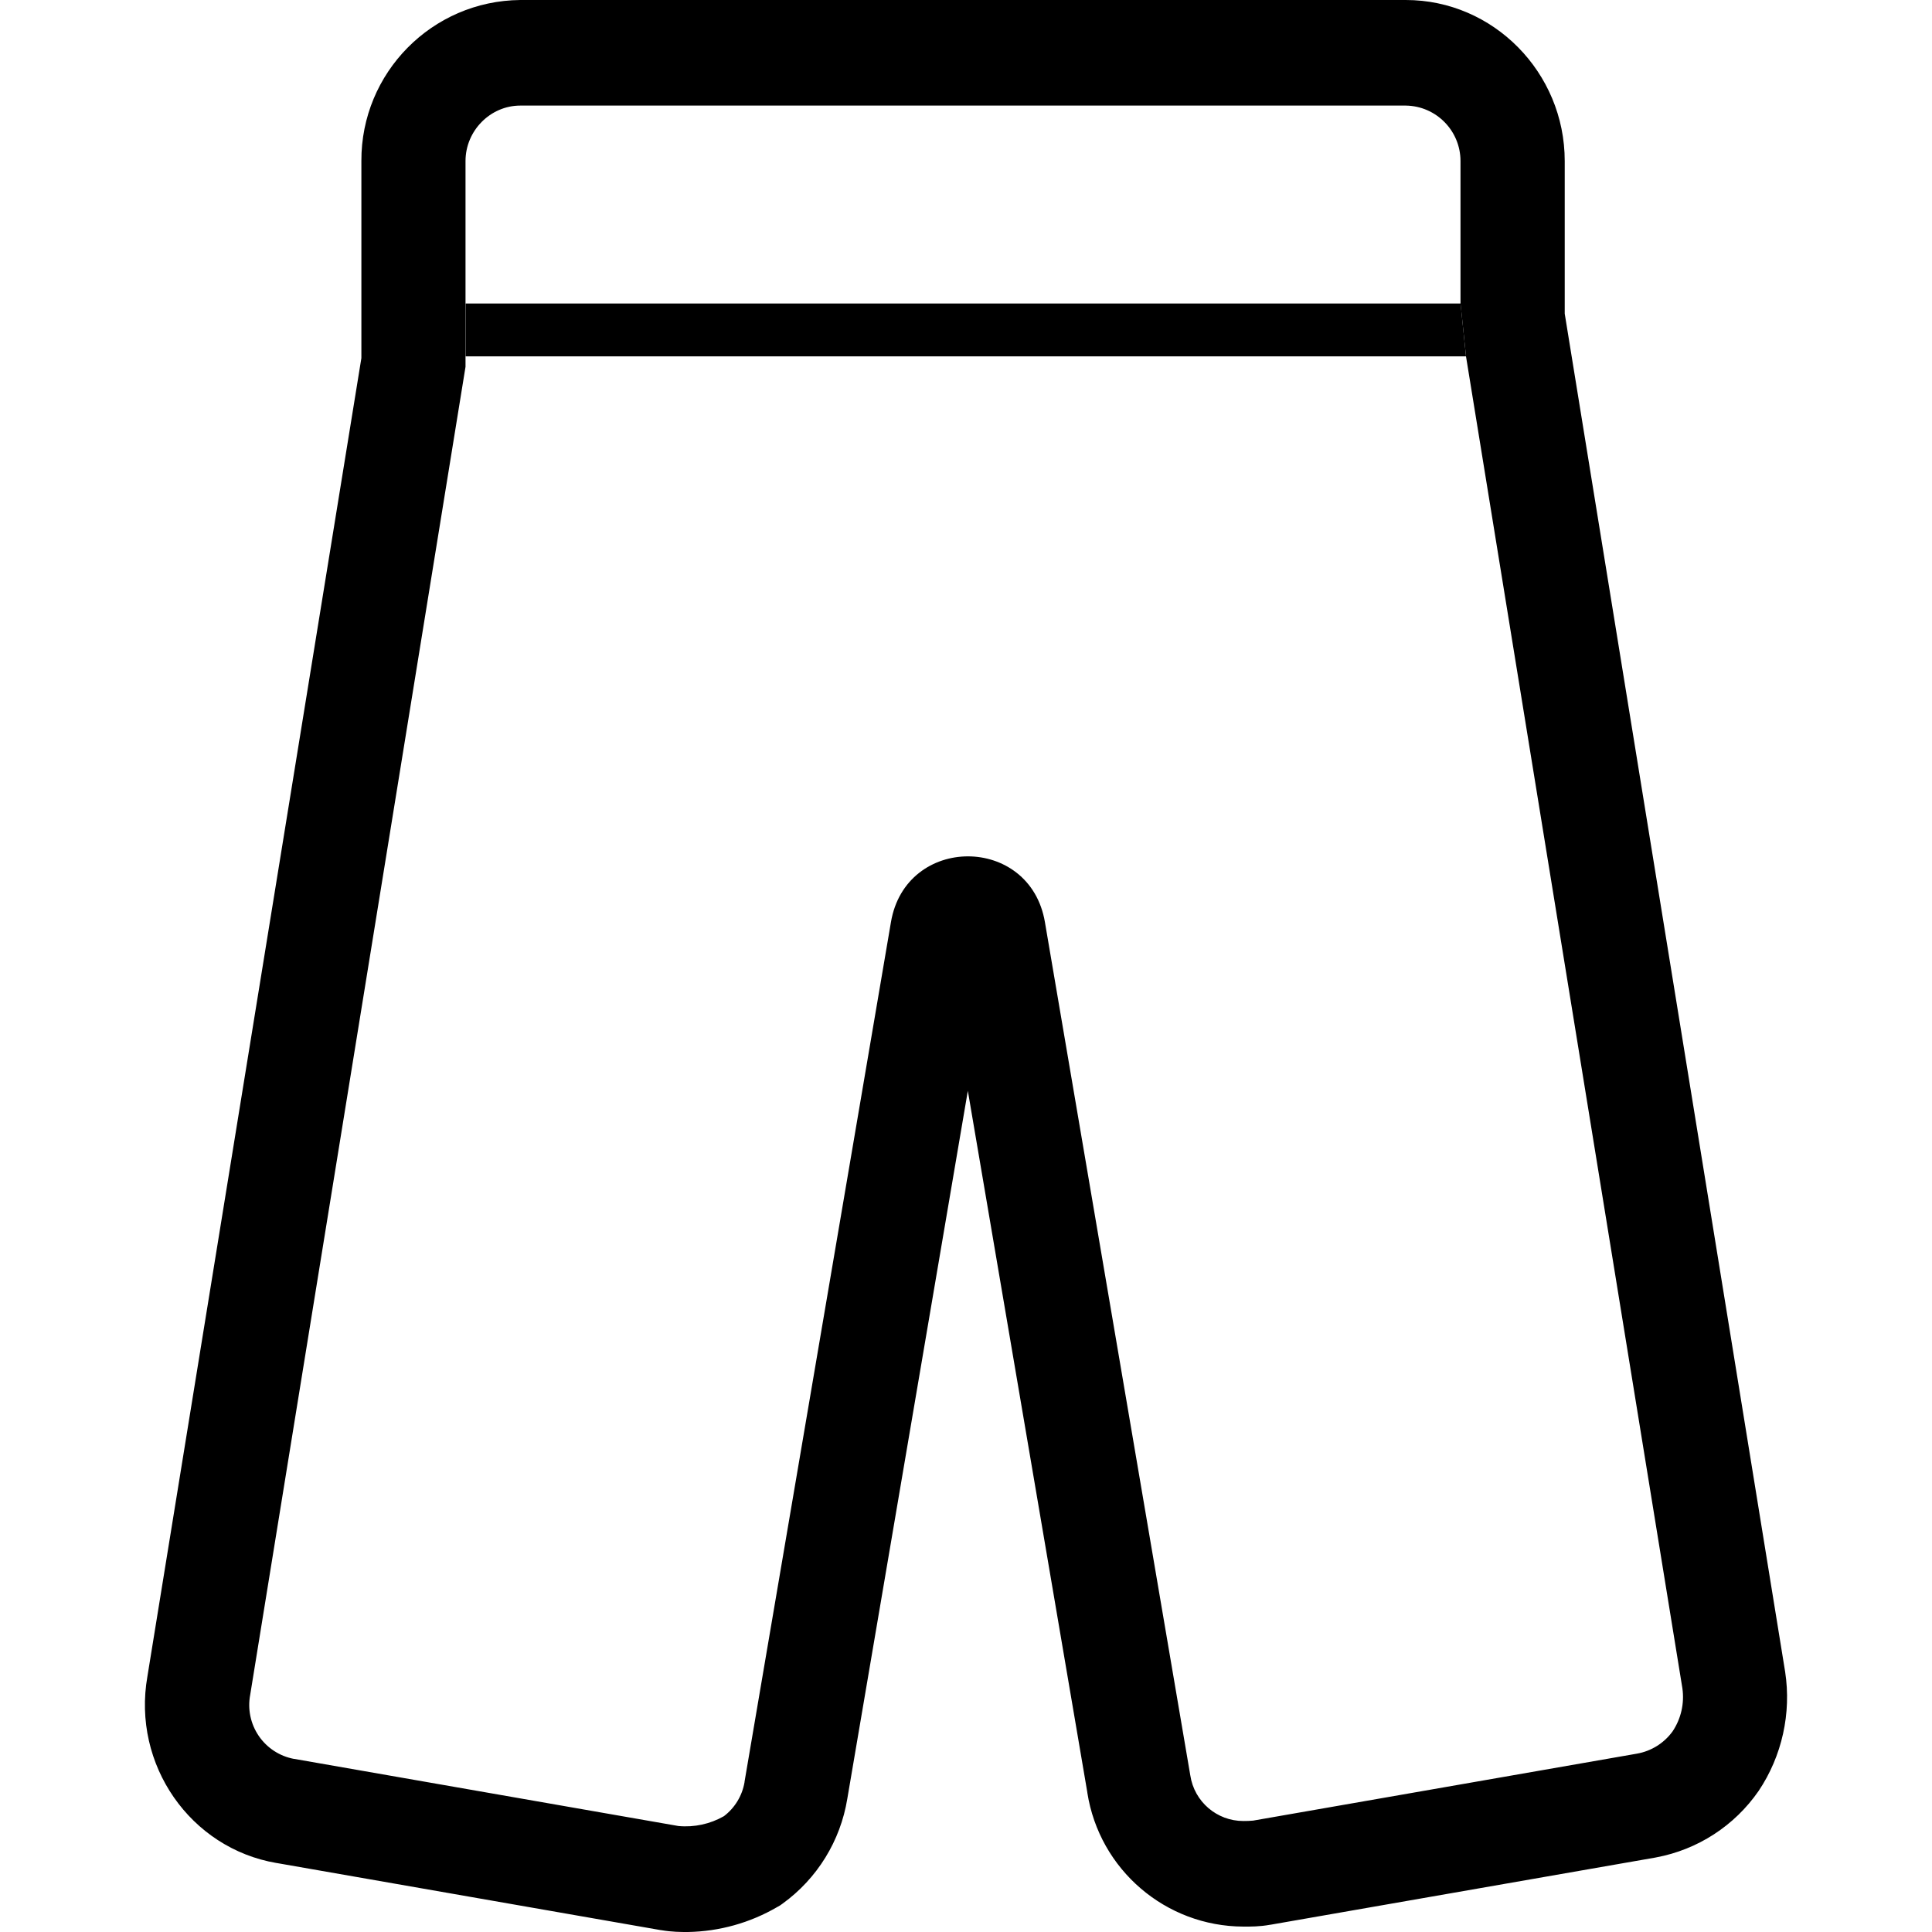
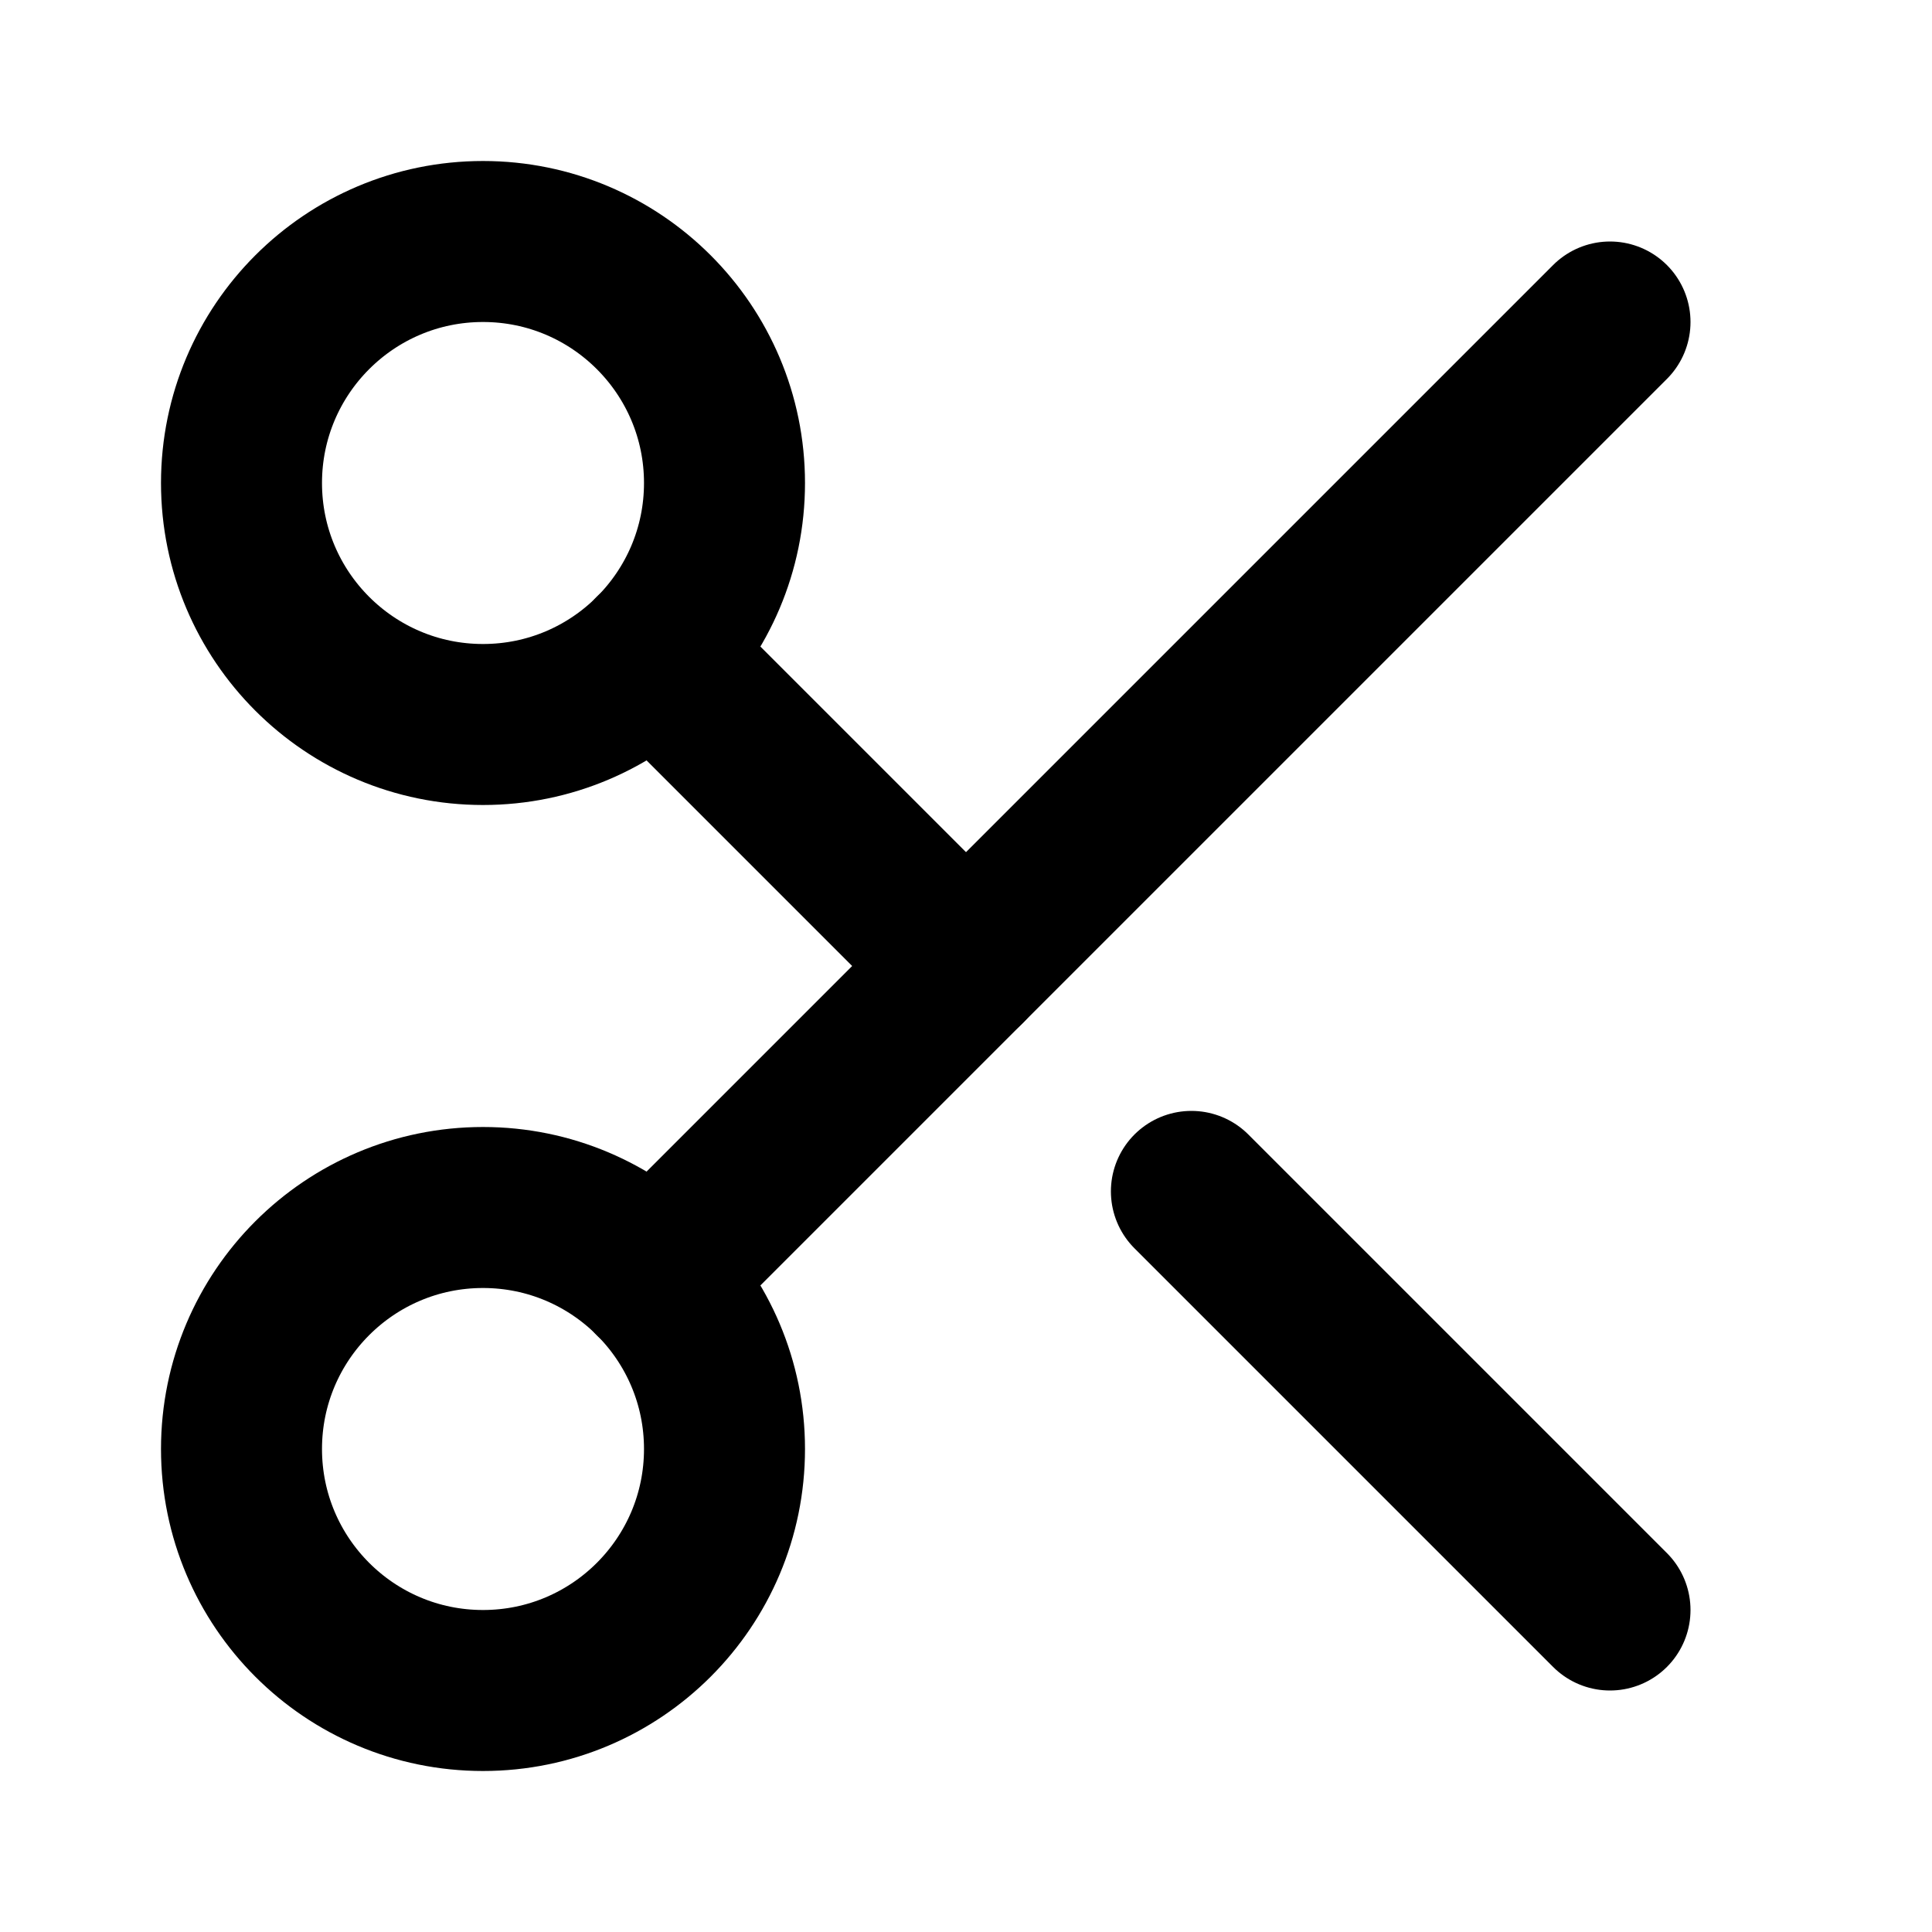
- <svg xmlns="http://www.w3.org/2000/svg" class="icon icon-accordion icon-pants" viewBox="0 0 20 20">
-   <path d="M5.386 1.093c-.31 0-.567.26-.567.574v2.13L2.59 17.545a.567.567 0 0 0 .453.663h.003l3.978.695a.8.8 0 0 0 .47-.102.56.56 0 0 0 .213-.35l.001-.01 1.515-8.895c.154-.908 1.44-.908 1.594 0l1.505 8.833a.555.555 0 0 0 .55.472 1 1 0 0 0 .099-.004h.001l3.972-.693a.58.58 0 0 0 .37-.23.64.64 0 0 0 .102-.447l-2.24-13.788-.037-.358-.02-.189V1.667a.574.574 0 0 0-.566-.574zm-1.645.574A1.66 1.66 0 0 1 5.386 0h9.167c.906 0 1.645.75 1.645 1.667v1.58l2.282 14.061c.065.427-.032.87-.275 1.232a1.66 1.66 0 0 1-1.062.688l-.01.002-3.982.695h-.002c-.111.02-.205.019-.269.019h-.008a1.64 1.64 0 0 1-1.616-1.386v-.003l-1.237-7.263-1.248 7.33a1.67 1.67 0 0 1-.668 1.083l-.028.02-.03.017a1.9 1.9 0 0 1-.923.258h-.008c-.064 0-.158 0-.269-.019h-.003l-3.977-.695h-.002c-.892-.152-1.498-1.018-1.337-1.932L3.741 3.707z" />
-   <path d="M15.176 3.689H4.82v-.547h10.3z" />
+ <svg xmlns="http://www.w3.org/2000/svg" aria-hidden="true" focusable="false" role="presentation" class="icon icon-pants" fill="none" stroke="currentColor" stroke-width="2" stroke-linecap="round" stroke-linejoin="round" viewBox="0 0 24 24">
+   <circle cx="6" cy="6" r="3" />
+   <path d="M8.12 8.12 12 12" />
+   <path d="M20 4 8.12 15.88" />
+   <circle cx="6" cy="18" r="3" />
+   <path d="M14.8 14.8 20 20" />
</svg>
